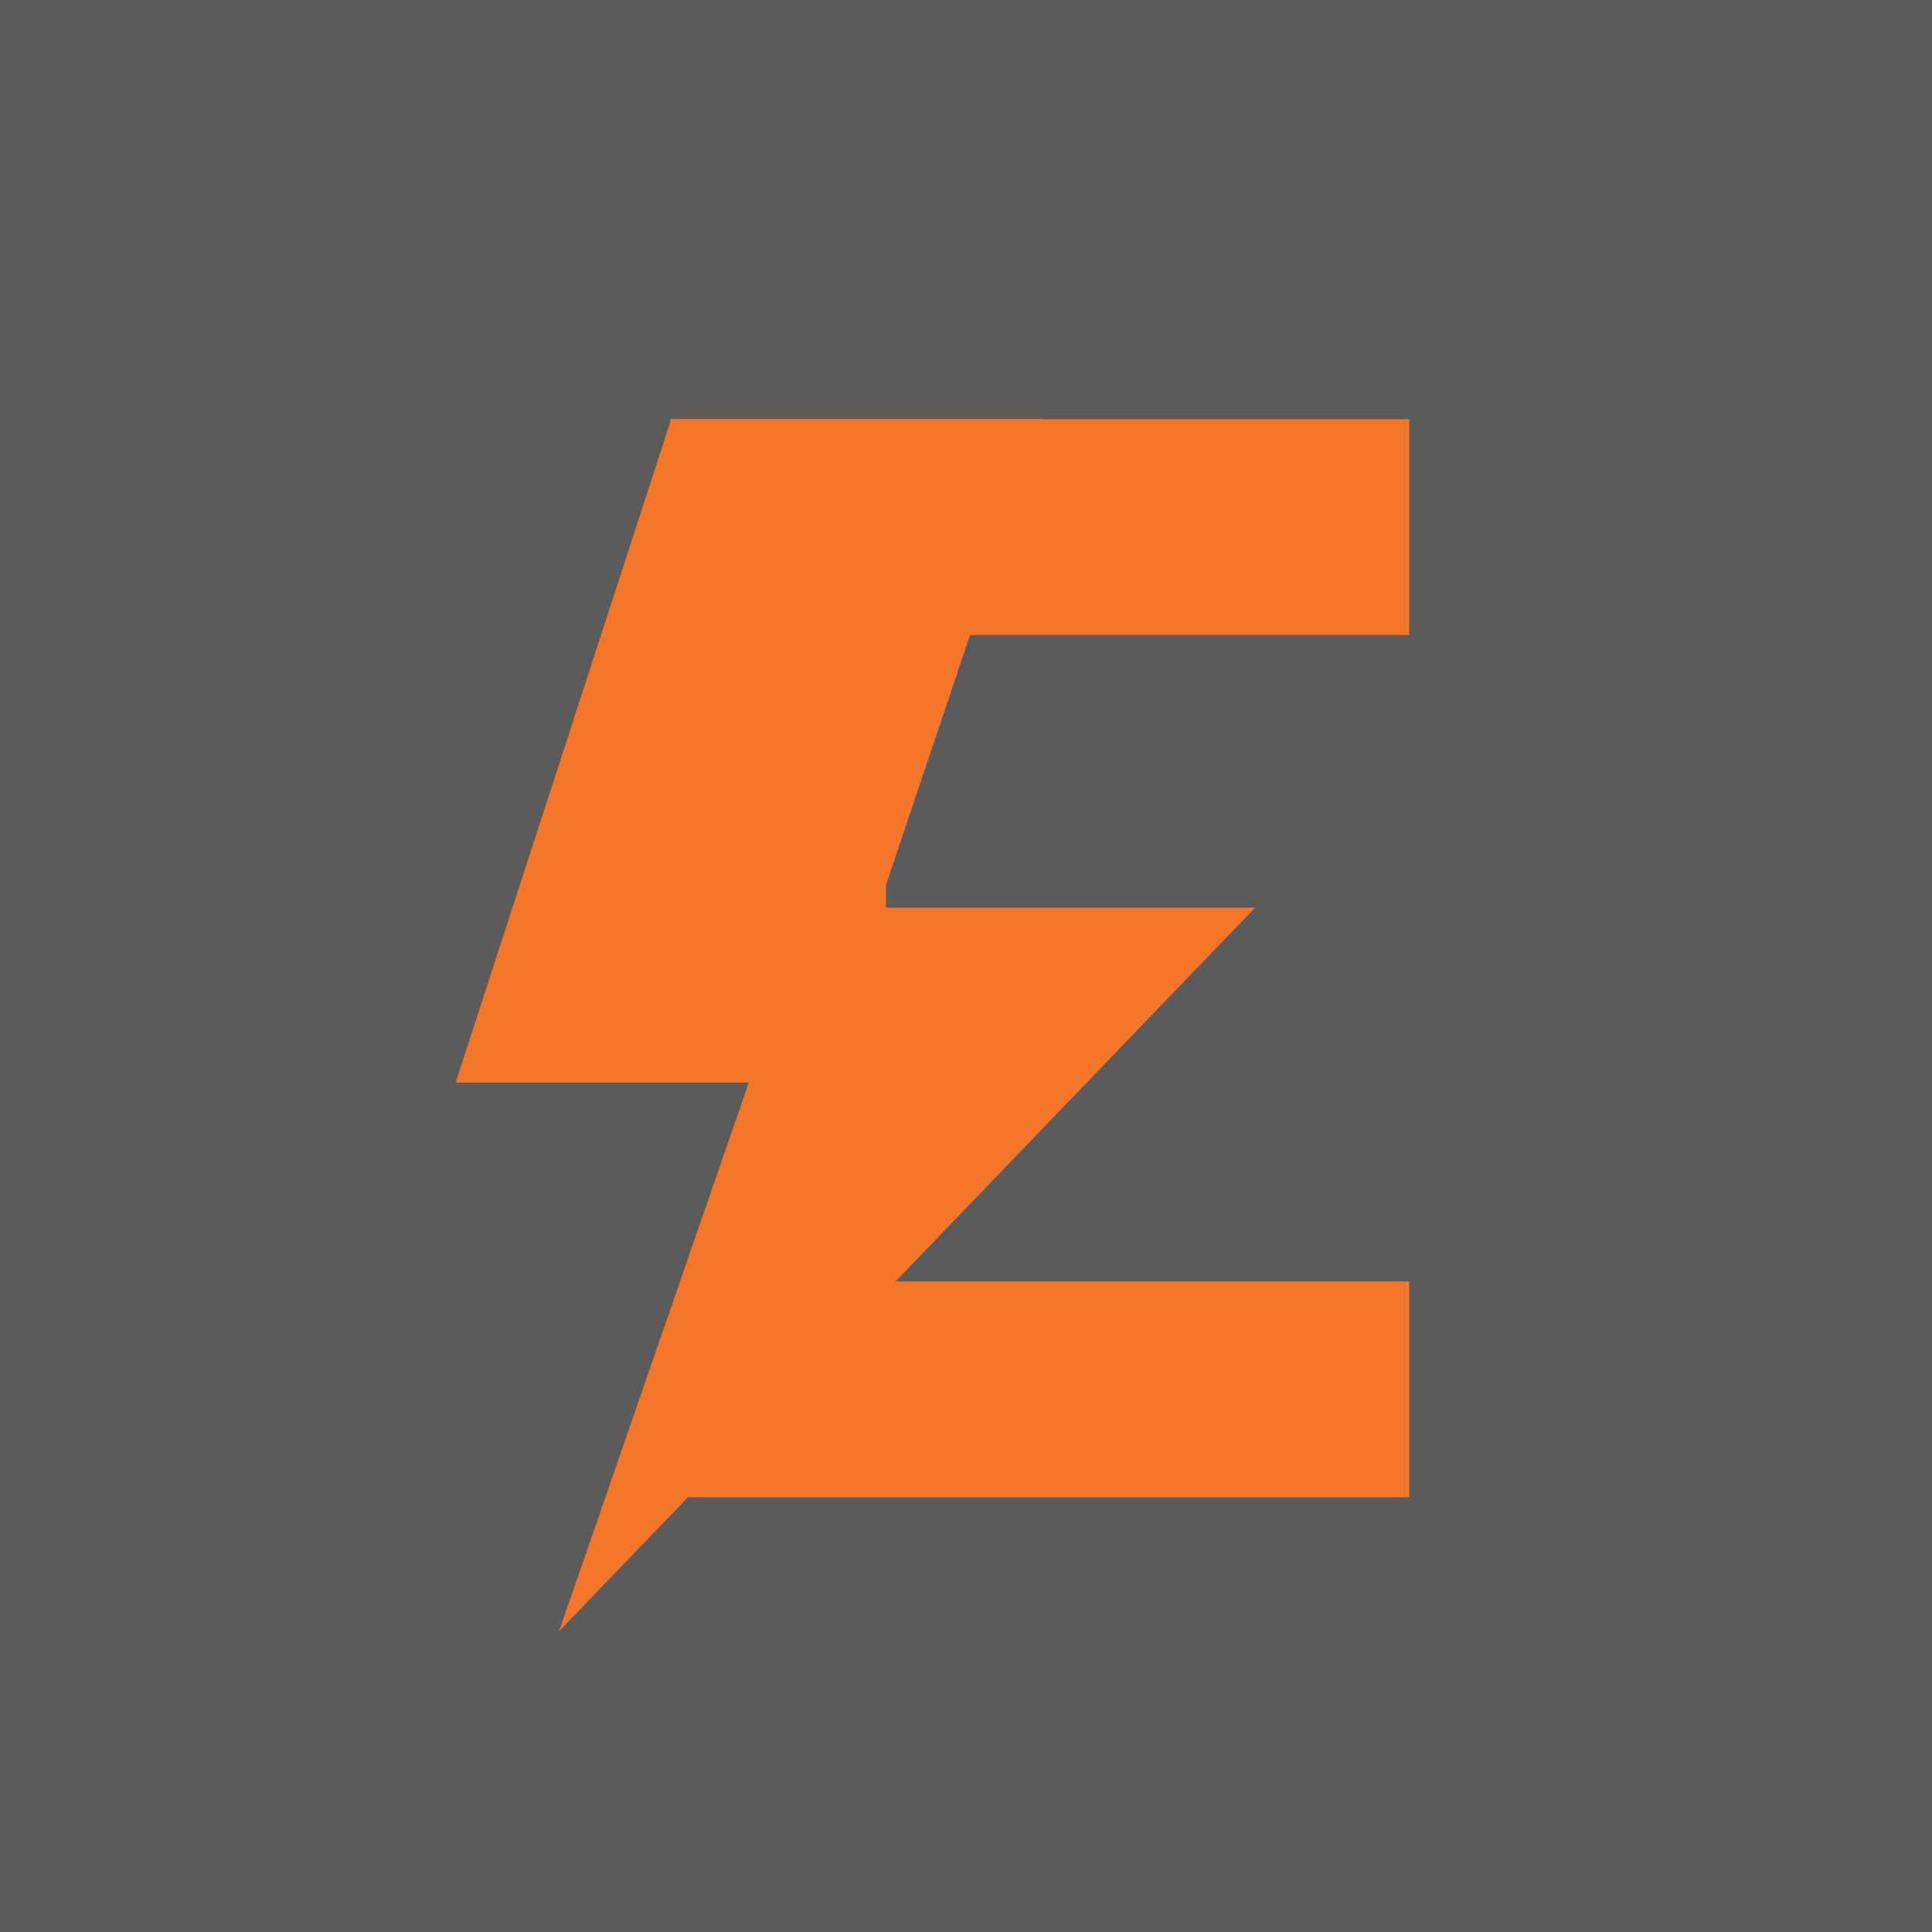
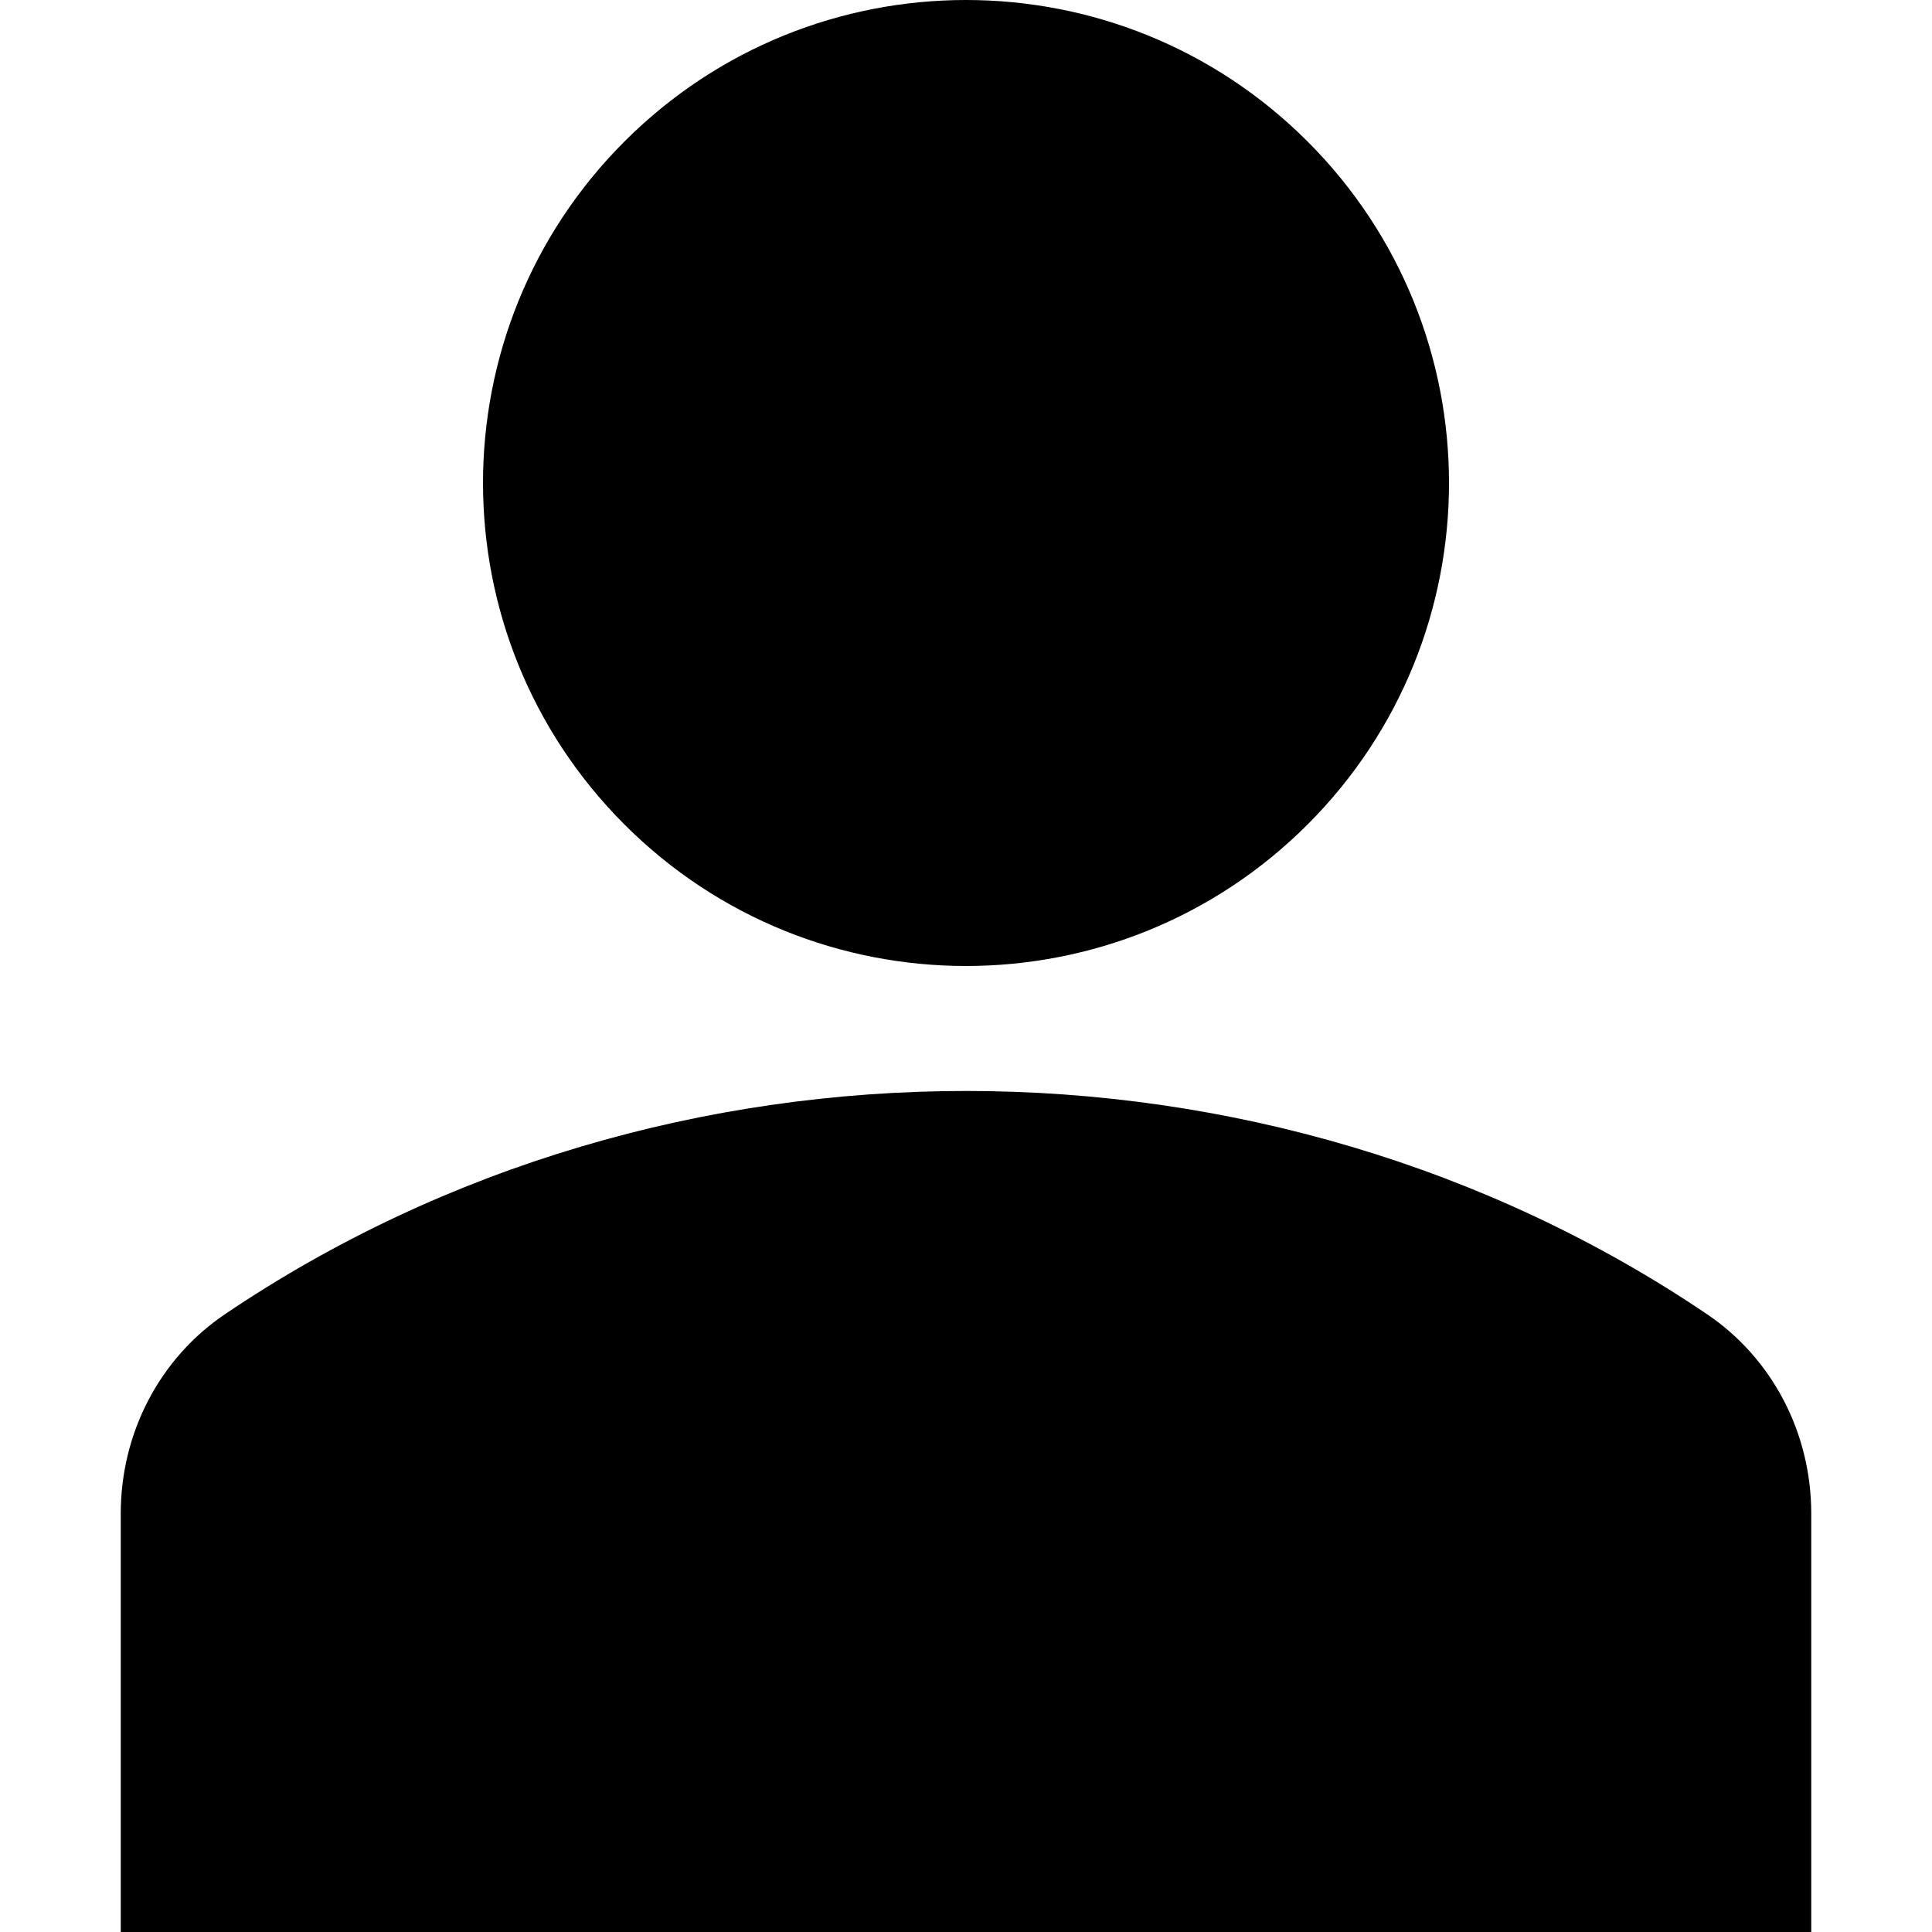
- <svg xmlns="http://www.w3.org/2000/svg" width="212" height="212" viewBox="0 0 212 212" fill="none">
-   <rect width="212" height="212" fill="#5B5B5B" />
-   <path d="M154.634 164.291H73.546L83.683 119.489L73.546 46H154.634V69.675H97.221V100.061H134.365L118.063 117.024H97.221V140.616H154.634V164.291Z" fill="#F47629" />
-   <path d="M88.811 99.594H137.725L61.344 179L88.811 99.594Z" fill="#F47629" />
-   <path d="M73.646 46H114.406L89.932 118.788H50L73.646 46Z" fill="#F47629" />
+ <svg xmlns="http://www.w3.org/2000/svg" id="Capa_1" enable-background="new 0 0 515.556 515.556" height="512" viewBox="0 0 515.556 515.556" width="512">
+   <path d="m348.918 37.751c50.334 50.334 50.334 131.942 0 182.276s-131.942 50.334-182.276 0-50.334-131.942 0-182.276c50.334-50.335 131.942-50.335 182.276 0" />
+   <path d="m455.486 350.669c-117.498-79.391-277.917-79.391-395.415 0-17.433 11.769-27.848 31.656-27.848 53.211v111.676h451.111v-111.676c0-21.555-10.416-41.442-27.848-53.211z" />
</svg>
